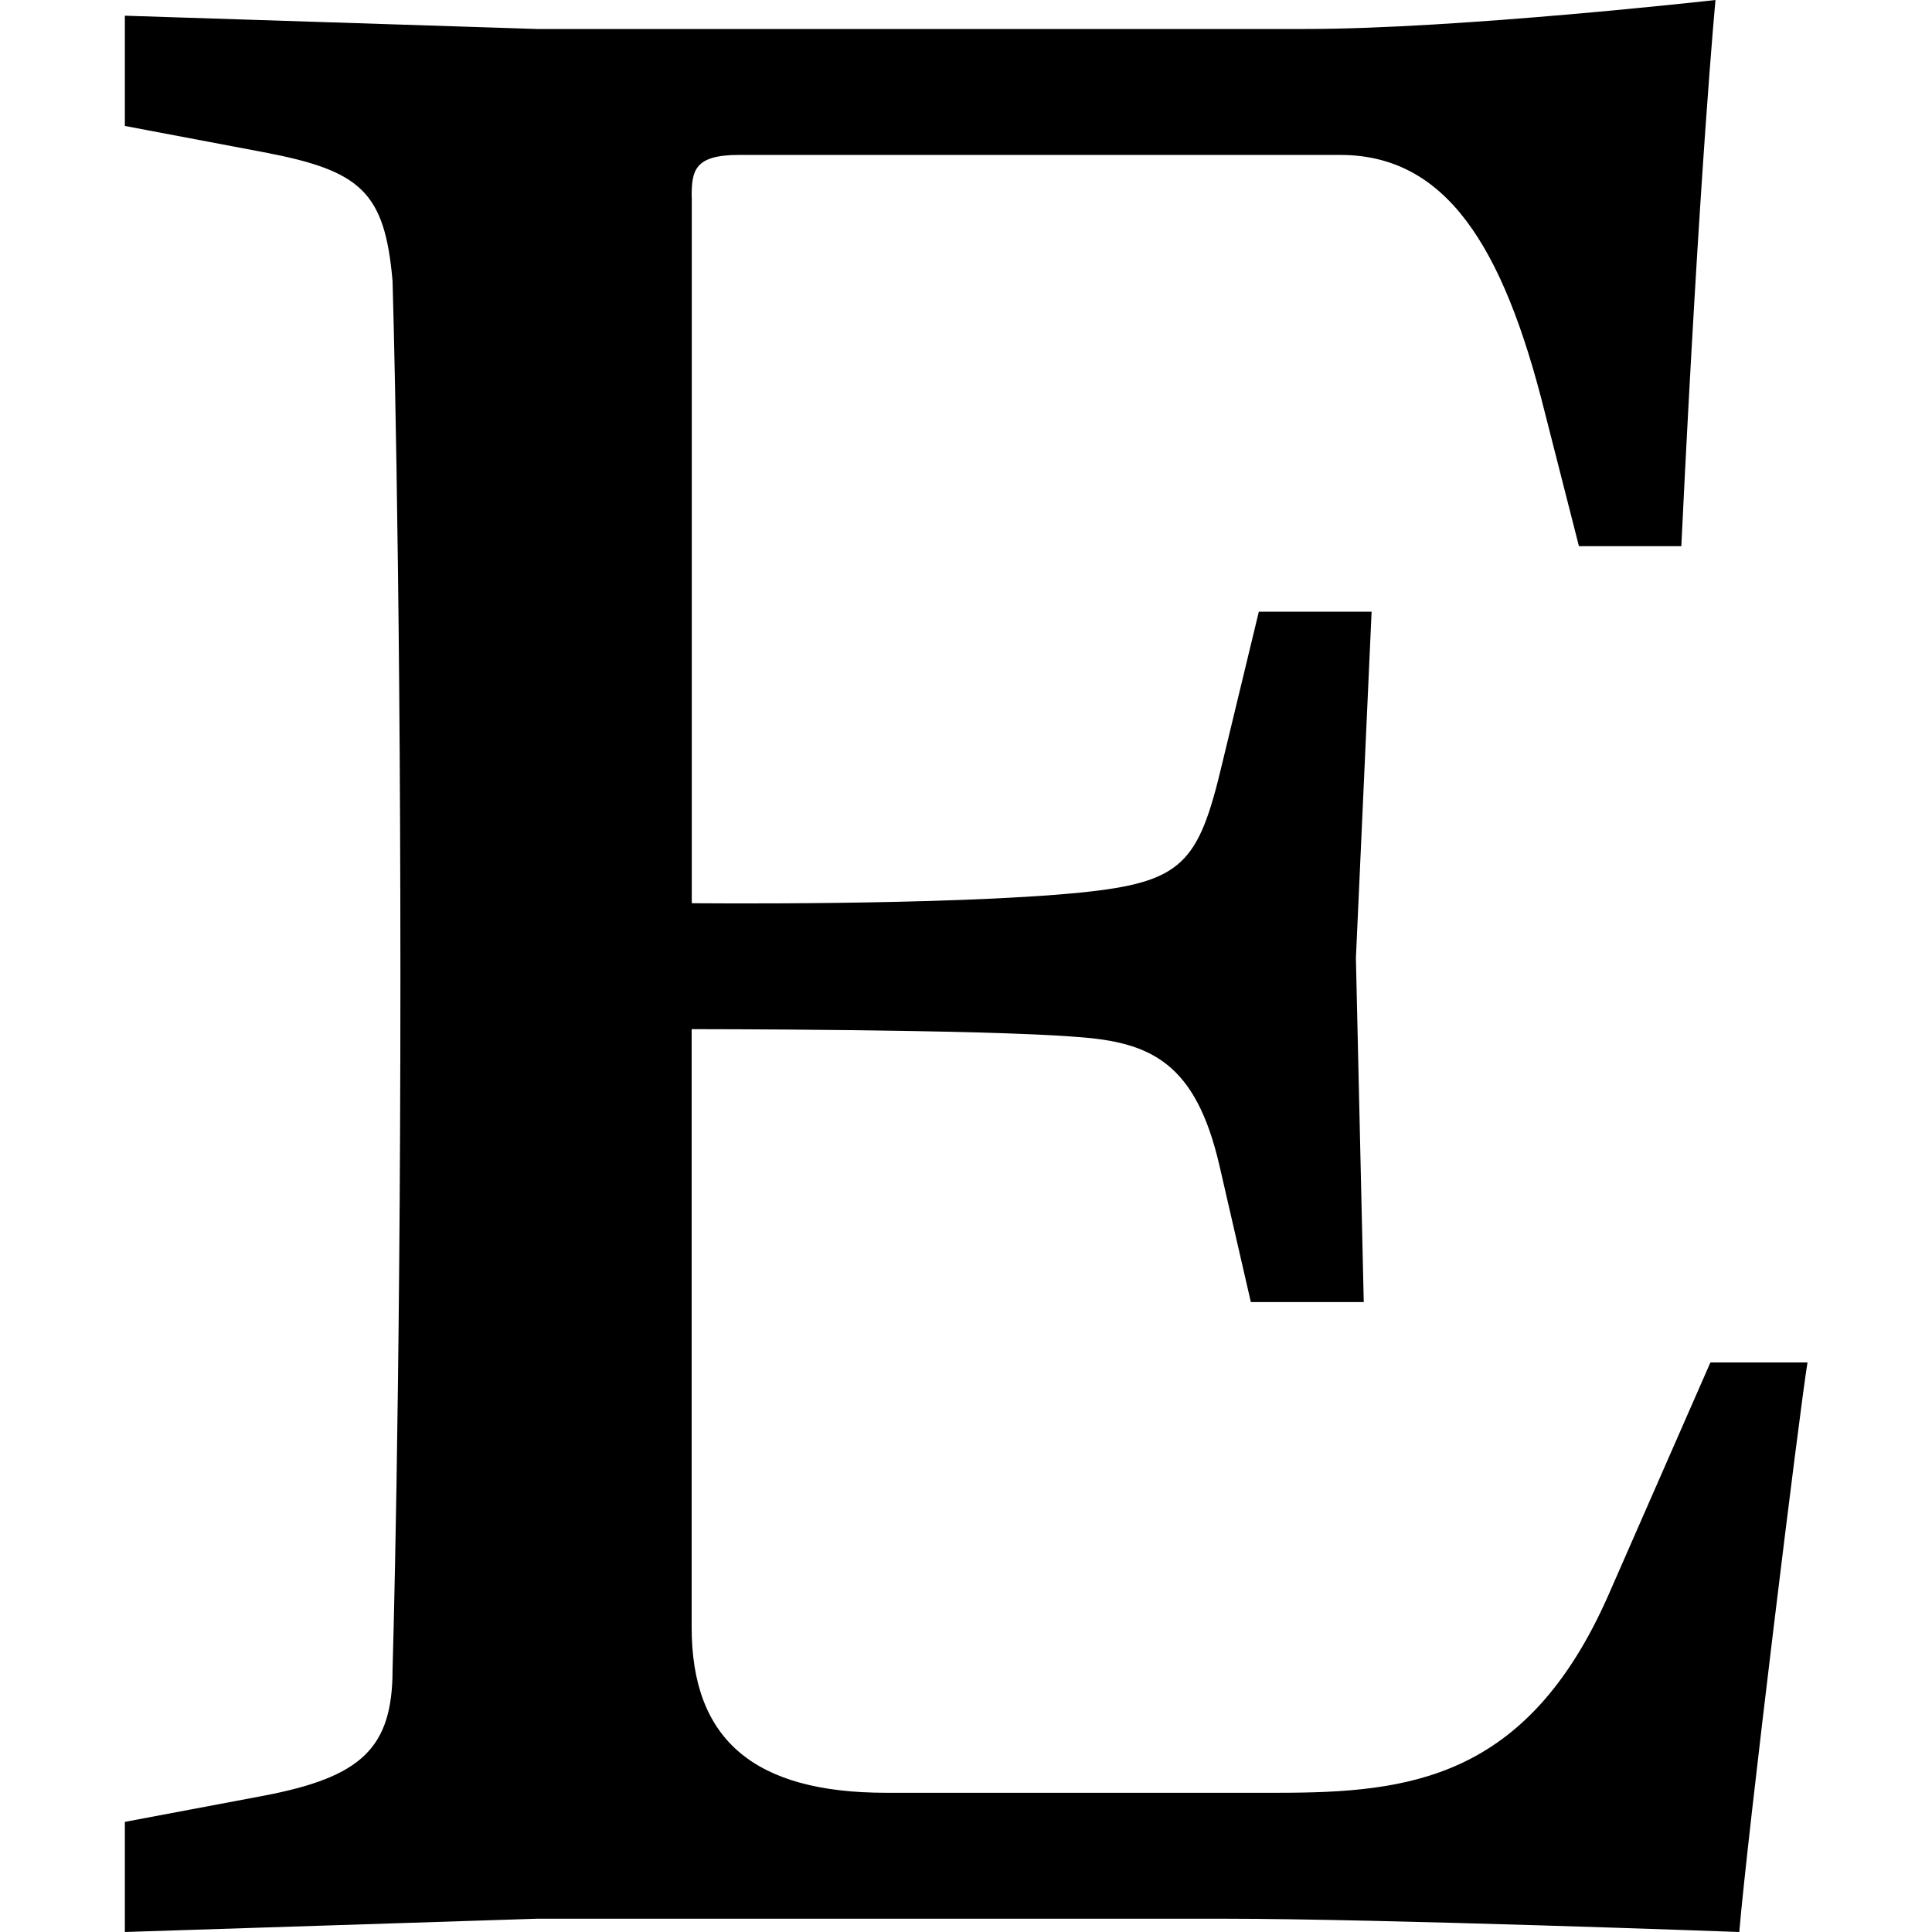
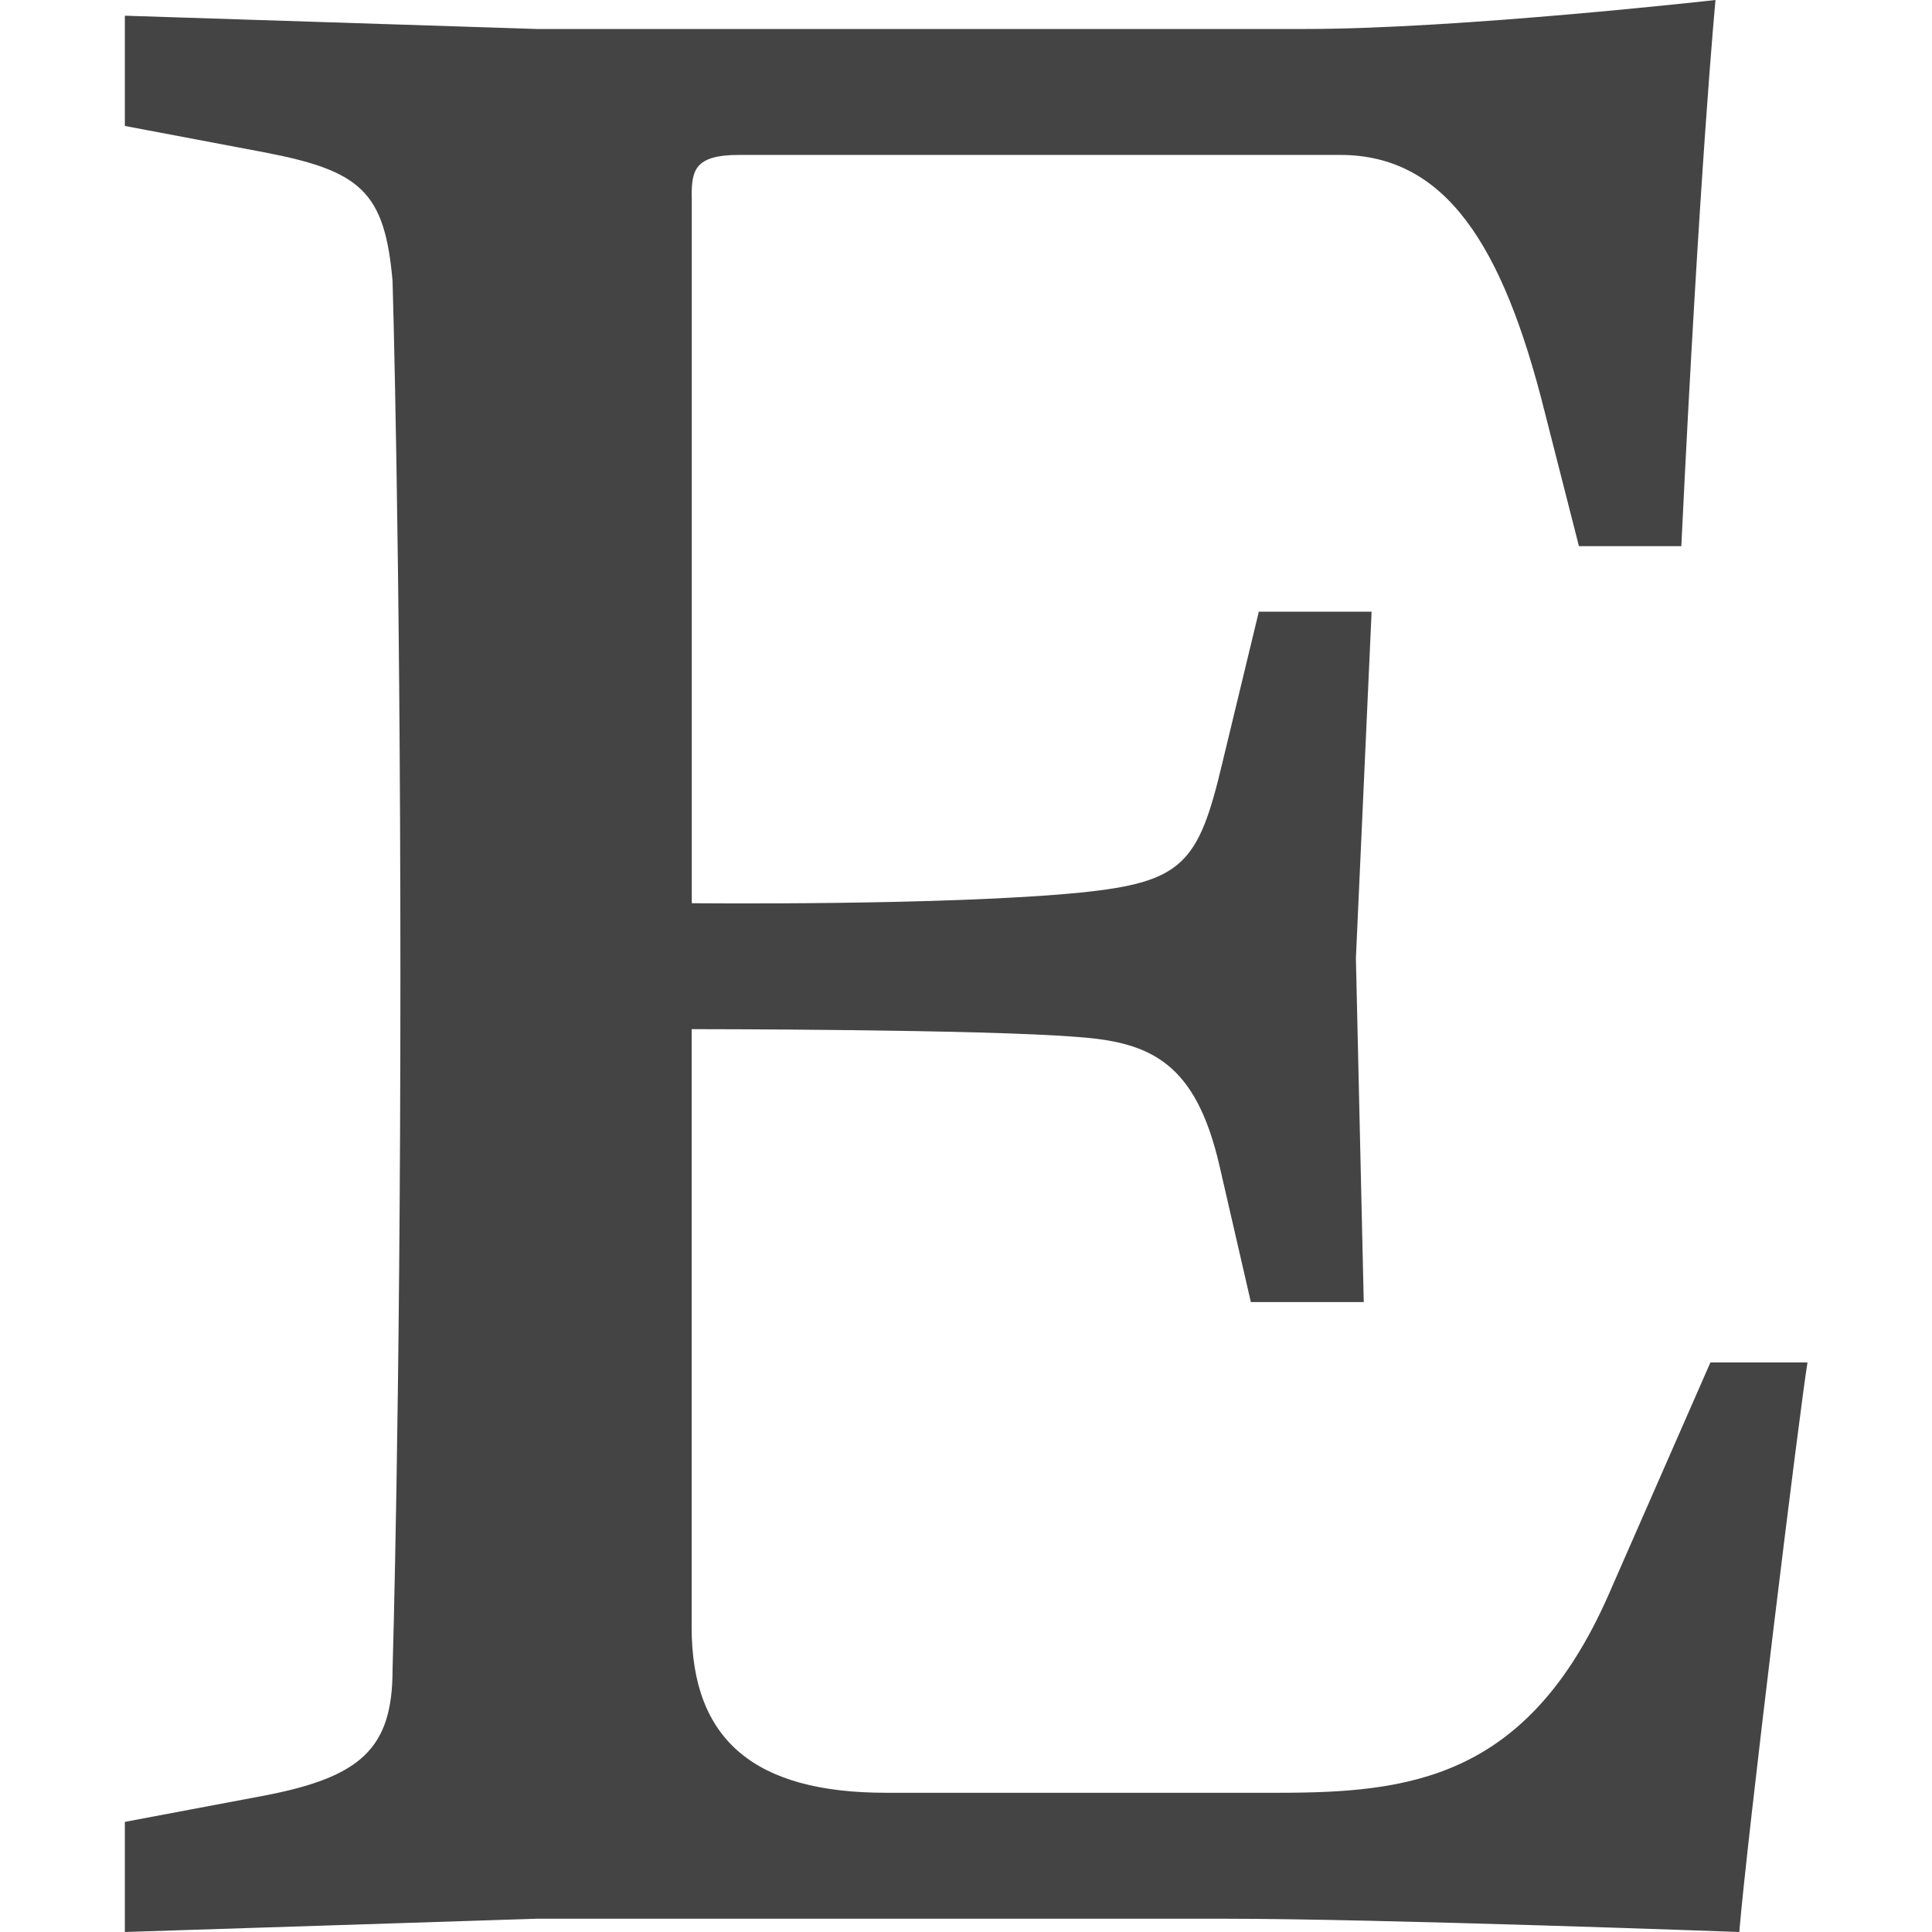
<svg xmlns="http://www.w3.org/2000/svg" version="1.1" width="32" height="32" viewBox="0 0 32 32">
-   <path d="M11.456 3.26c0-0.434 0.044-0.694 0.784-0.694h9.956c1.74 0 2.696 1.48 3.39 4.26l0.566 2.22h1.696c0.304-6.306 0.566-9.046 0.566-9.046s-4.26 0.48-6.784 0.48h-12.74l-6.822-0.22v1.826l2.304 0.436c1.608 0.306 2 0.654 2.13 2.132 0 0 0.13 4.348 0.13 11.52 0 7.176-0.13 11.48-0.13 11.48 0 1.304-0.52 1.78-2.13 2.088l-2.304 0.434v1.824l6.826-0.22h11.39c2.568 0 8.524 0.22 8.524 0.22 0.13-1.566 1-8.652 1.13-9.434h-1.608l-1.696 3.868c-1.348 3.044-3.304 3.26-5.48 3.26h-6.478c-2.174 0-3.22-0.868-3.22-2.74v-9.908s4.828 0 6.394 0.13c1.22 0.086 1.956 0.434 2.348 2.13l0.52 2.26h1.87l-0.13-5.694 0.26-5.74h-1.868l-0.608 2.52c-0.392 1.654-0.654 1.96-2.348 2.132-2.22 0.22-6.436 0.176-6.436 0.176v-11.7z" />
+   <path fill="#444" d="M11.456 3.26c0-0.434 0.044-0.694 0.784-0.694h9.956c1.74 0 2.696 1.48 3.39 4.26l0.566 2.22h1.696c0.304-6.306 0.566-9.046 0.566-9.046s-4.26 0.48-6.784 0.48h-12.74l-6.822-0.22v1.826l2.304 0.436c1.608 0.306 2 0.654 2.13 2.132 0 0 0.13 4.348 0.13 11.52 0 7.176-0.13 11.48-0.13 11.48 0 1.304-0.52 1.78-2.13 2.088l-2.304 0.434v1.824l6.826-0.22h11.39c2.568 0 8.524 0.22 8.524 0.22 0.13-1.566 1-8.652 1.13-9.434h-1.608l-1.696 3.868c-1.348 3.044-3.304 3.26-5.48 3.26h-6.478c-2.174 0-3.22-0.868-3.22-2.74v-9.908s4.828 0 6.394 0.13c1.22 0.086 1.956 0.434 2.348 2.13l0.52 2.26h1.87l-0.13-5.694 0.26-5.74h-1.868l-0.608 2.52c-0.392 1.654-0.654 1.96-2.348 2.132-2.22 0.22-6.436 0.176-6.436 0.176v-11.7z" />
</svg>
